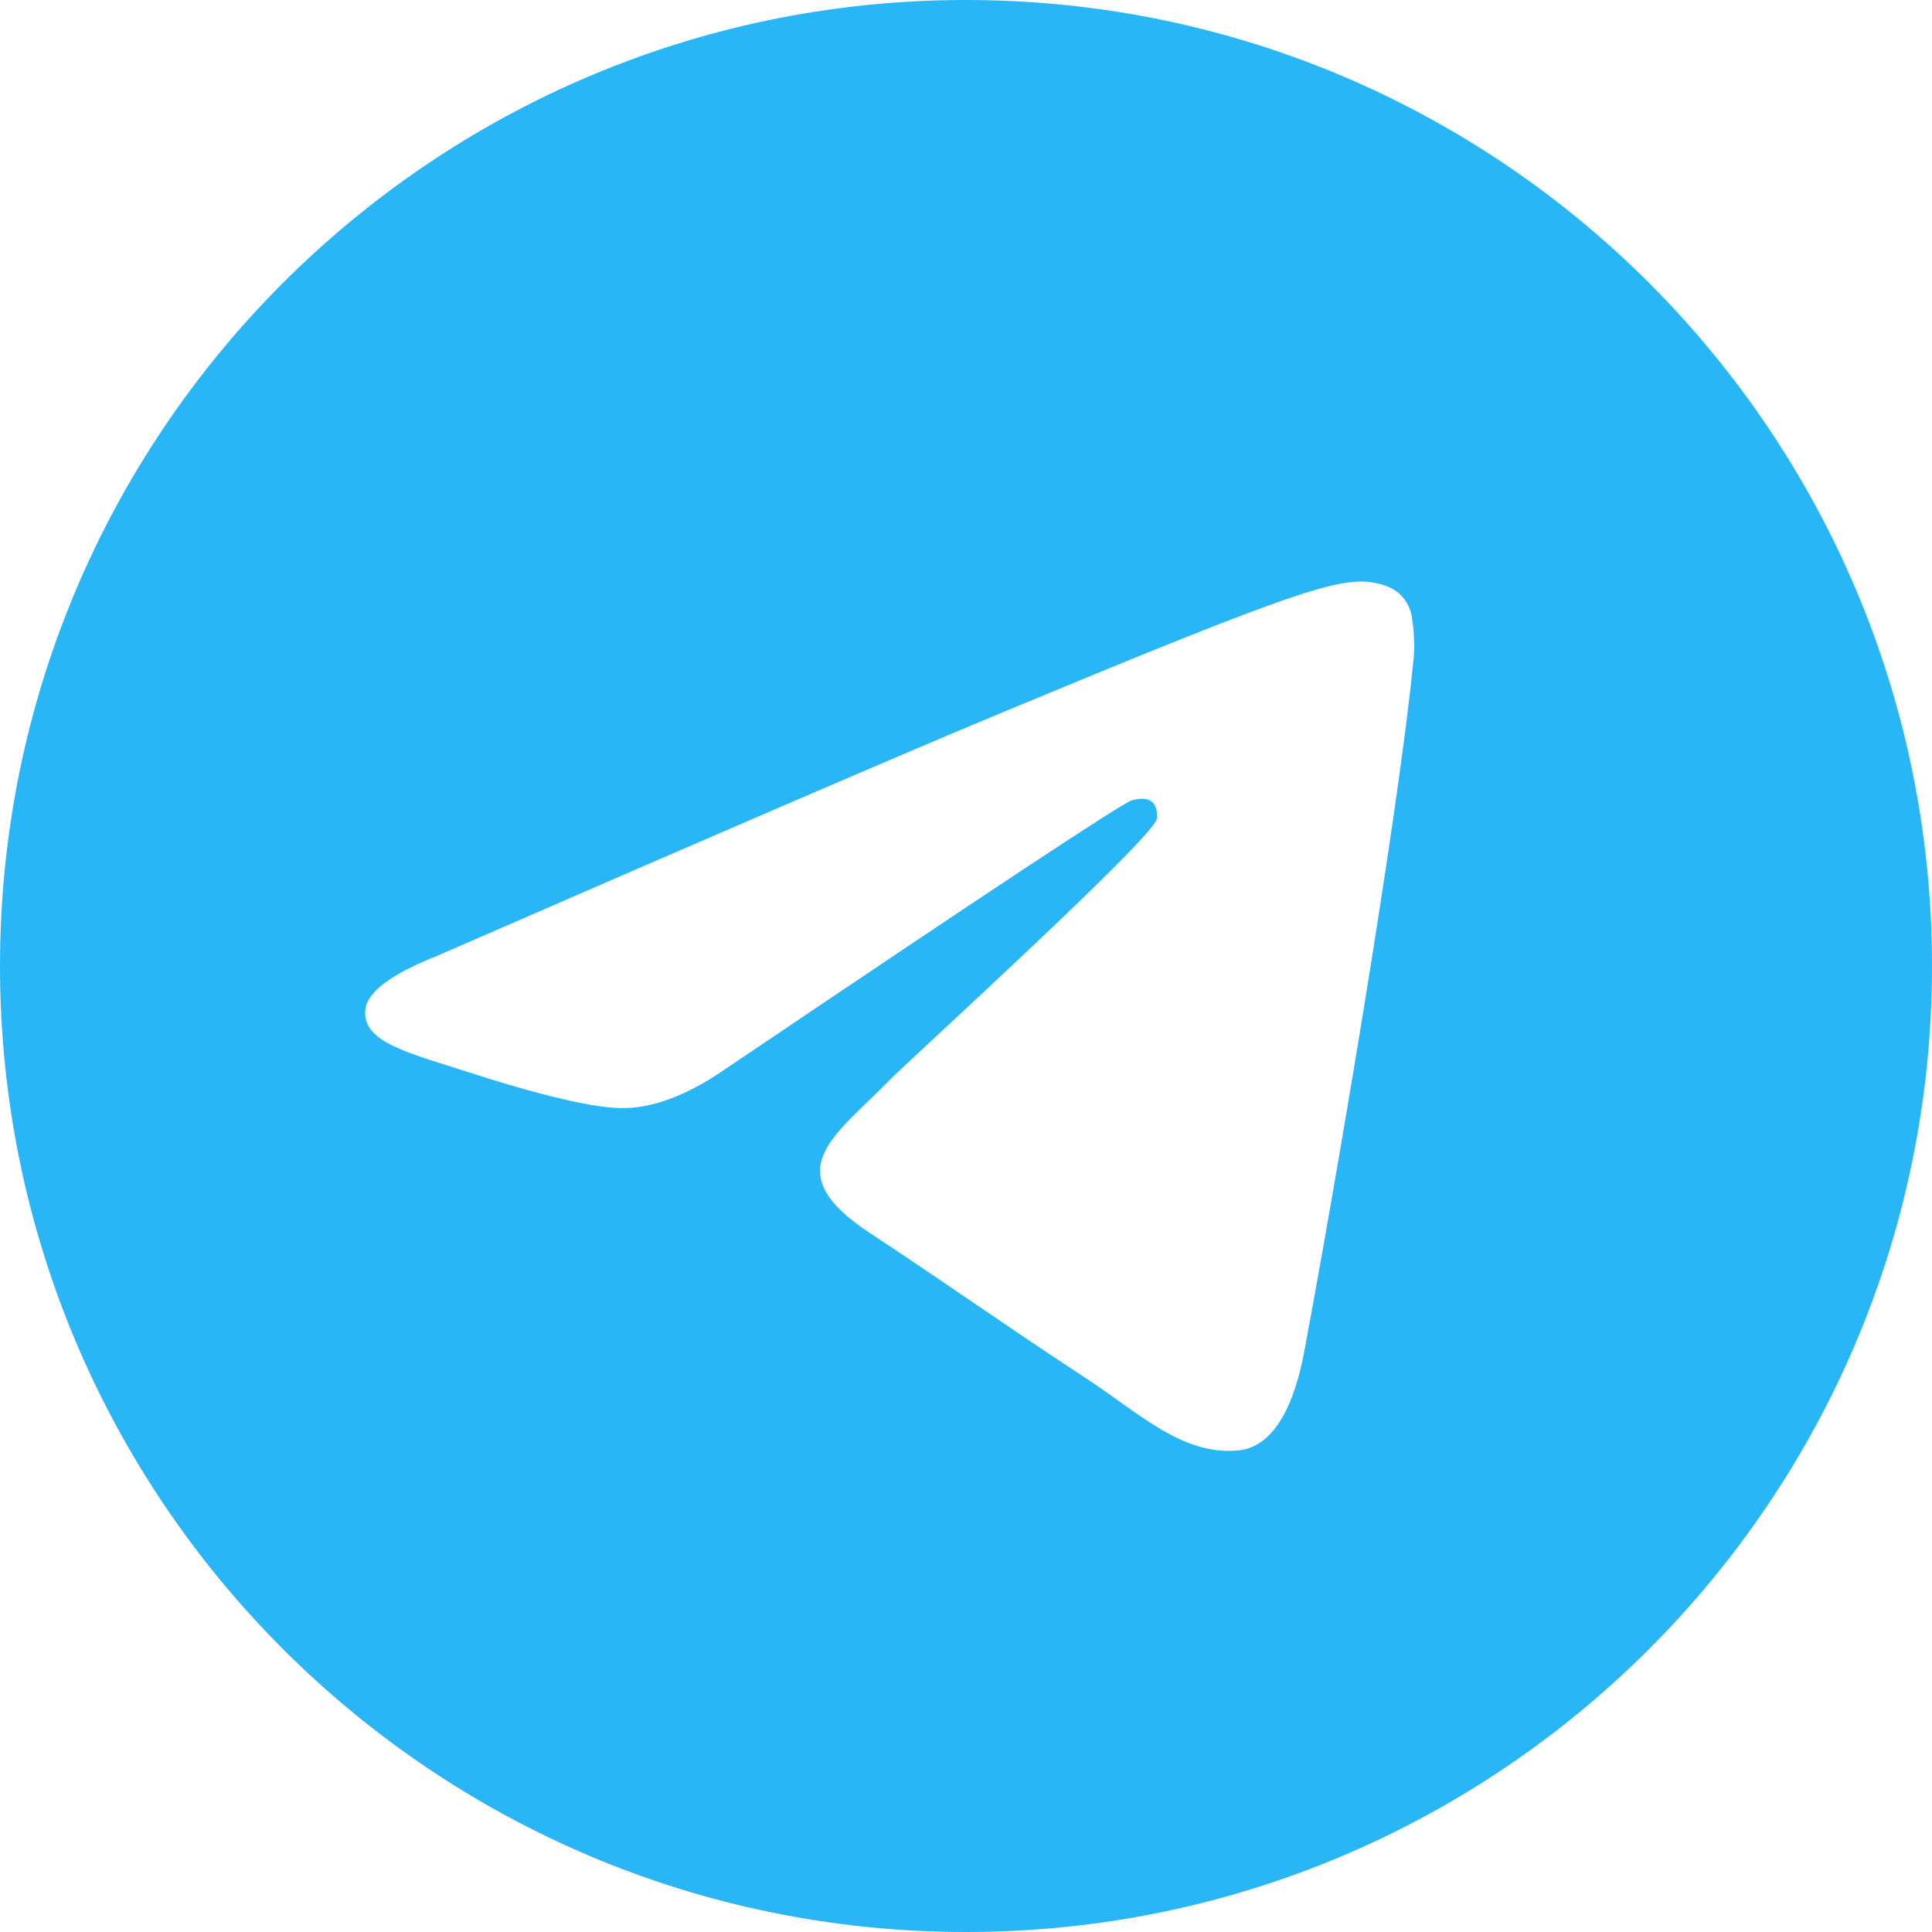
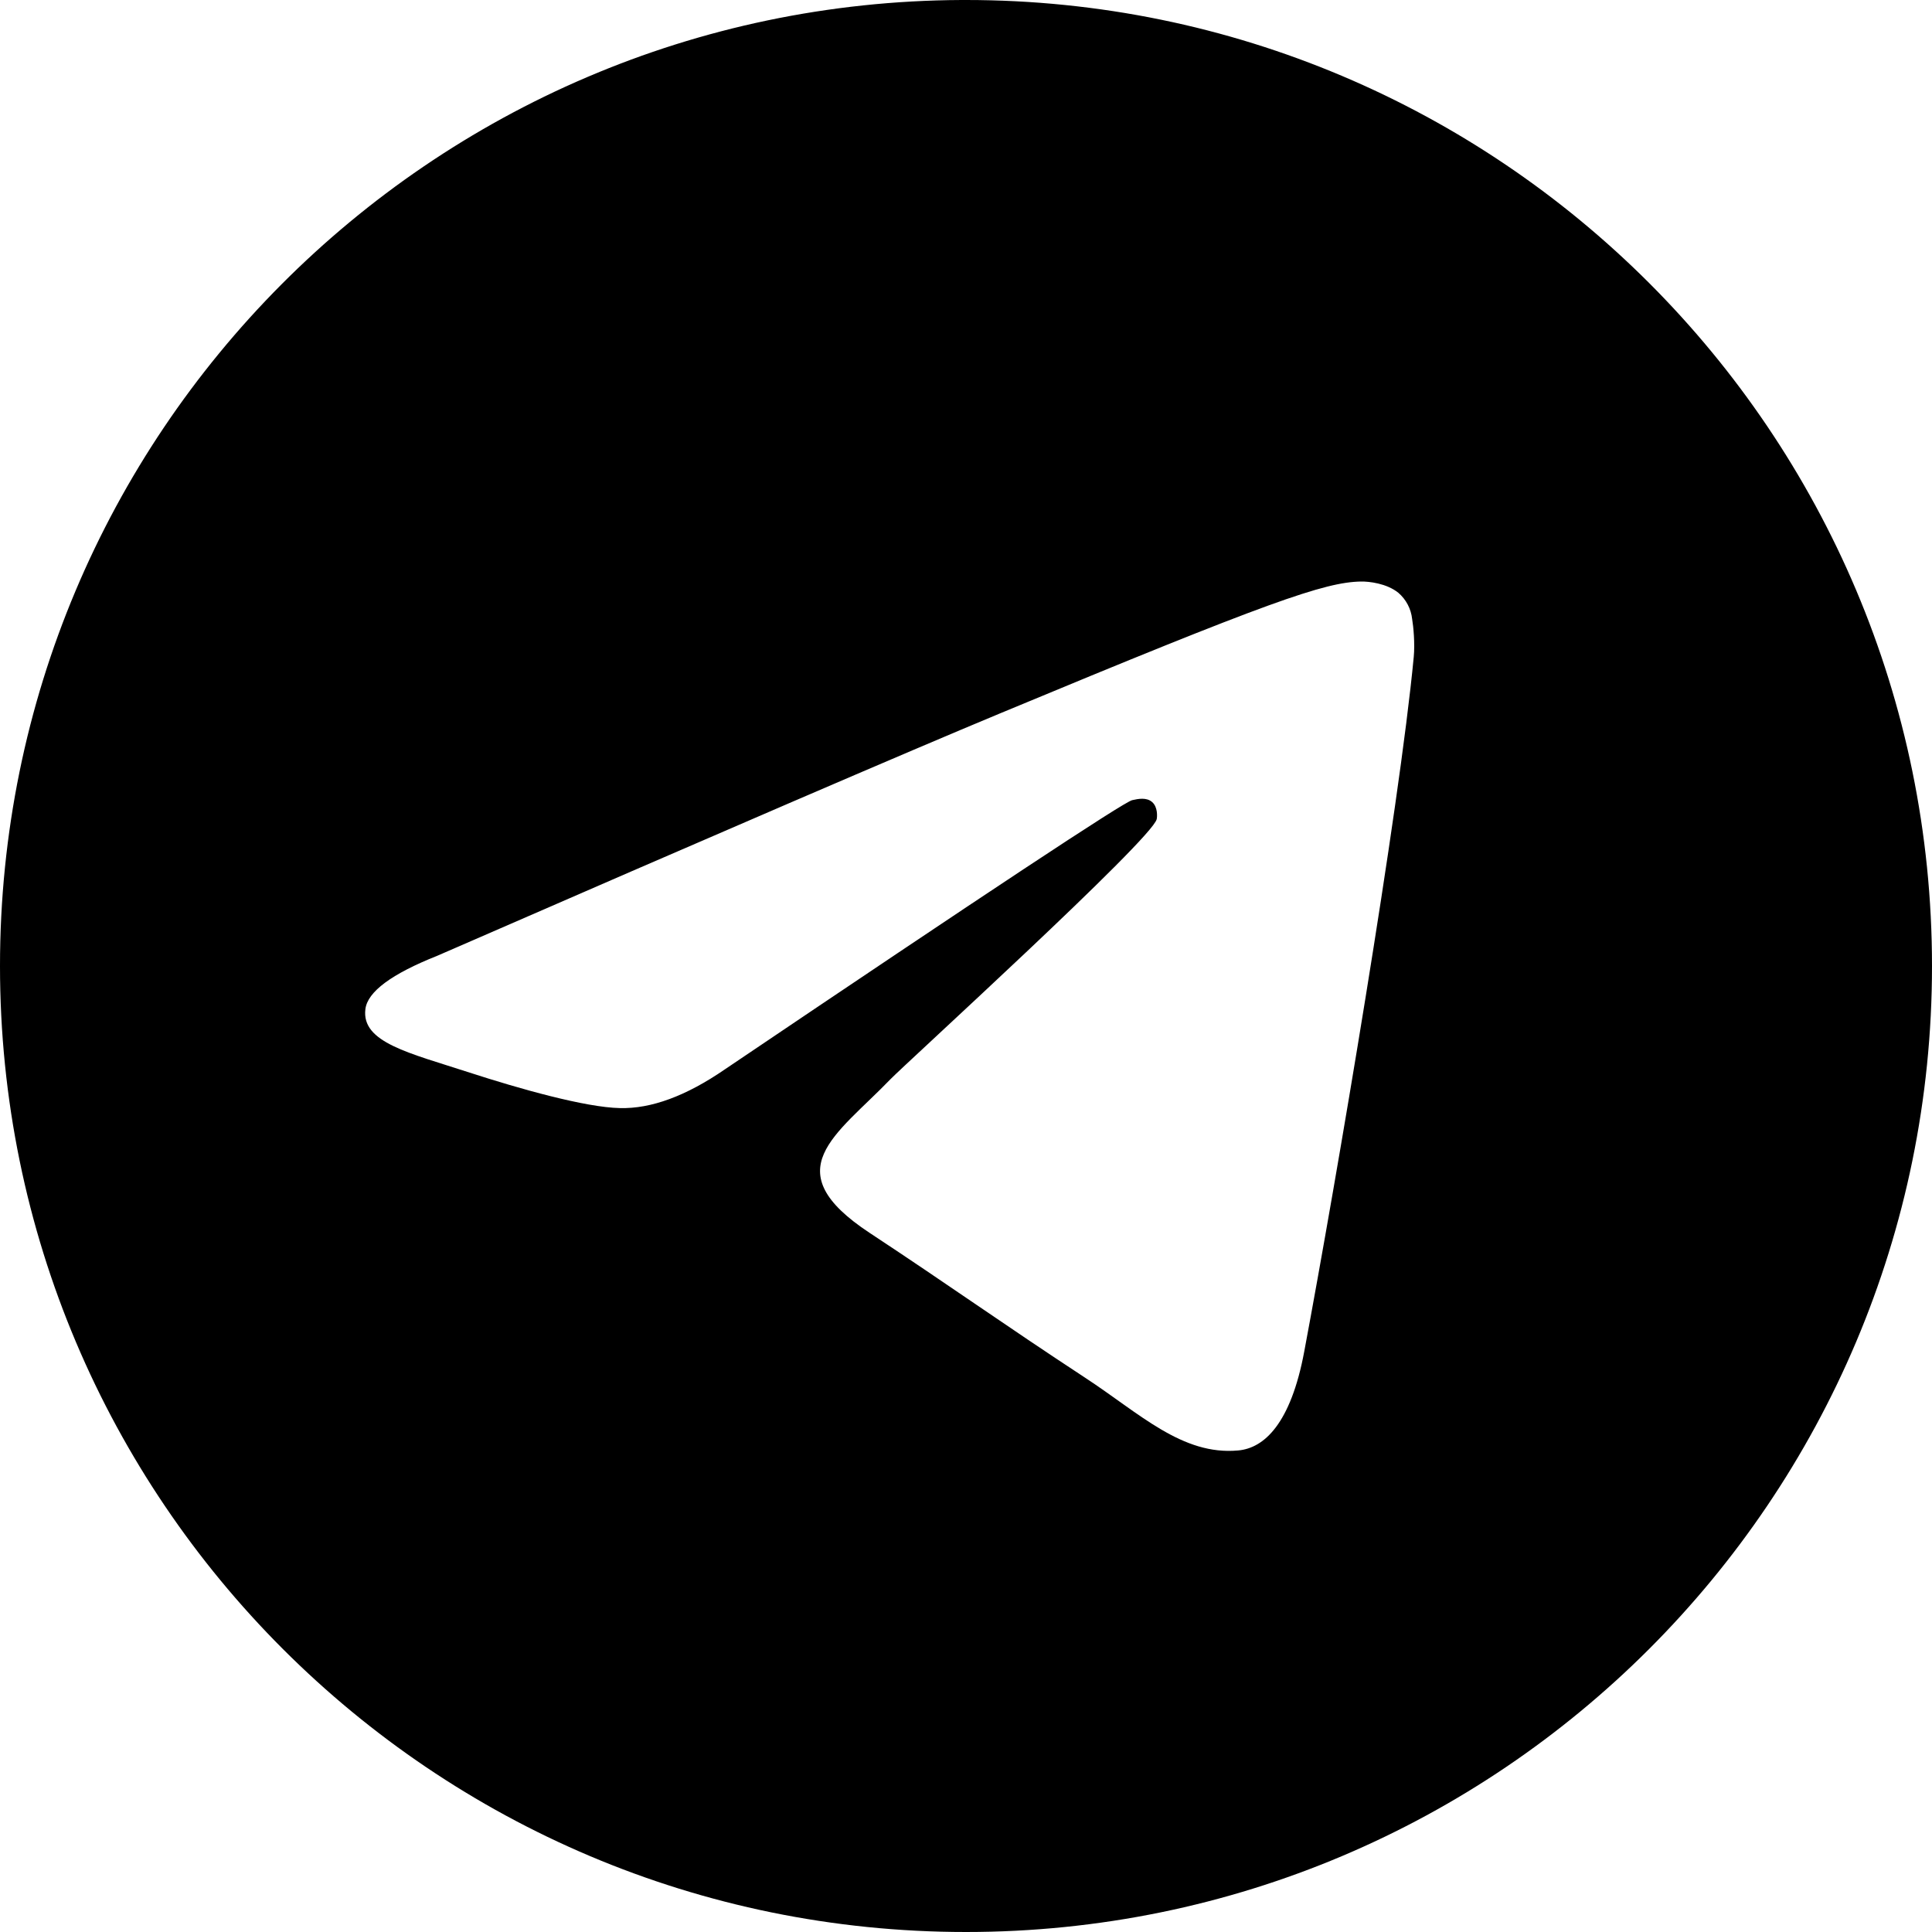
<svg xmlns="http://www.w3.org/2000/svg" width="1em" height="1em" viewBox="0 0 24 24">
-   <path fill="#29B6F6" d="M11.944 0A12 12 0 0 0 0 12a12 12 0 0 0 12 12a12 12 0 0 0 12-12A12 12 0 0 0 12 0zm4.962 7.224c.1-.002.321.023.465.14a.5.5 0 0 1 .171.325c.016.093.036.306.02.472c-.18 1.898-.962 6.502-1.36 8.627c-.168.9-.499 1.201-.82 1.23c-.696.065-1.225-.46-1.9-.902c-1.056-.693-1.653-1.124-2.678-1.8c-1.185-.78-.417-1.21.258-1.91c.177-.184 3.247-2.977 3.307-3.23c.007-.032.014-.15-.056-.212s-.174-.041-.249-.024q-.159.037-5.061 3.345q-.72.495-1.302.48c-.428-.008-1.252-.241-1.865-.44c-.752-.245-1.349-.374-1.297-.789q.04-.324.893-.663q5.247-2.286 6.998-3.014c3.332-1.386 4.025-1.627 4.476-1.635" />
+   <path fill="currentColor" d="M11.944 0A12 12 0 0 0 0 12a12 12 0 0 0 12 12a12 12 0 0 0 12-12A12 12 0 0 0 12 0zm4.962 7.224c.1-.002.321.023.465.14a.5.5 0 0 1 .171.325c.016.093.036.306.02.472c-.18 1.898-.962 6.502-1.36 8.627c-.168.9-.499 1.201-.82 1.23c-.696.065-1.225-.46-1.9-.902c-1.056-.693-1.653-1.124-2.678-1.8c-1.185-.78-.417-1.21.258-1.91c.177-.184 3.247-2.977 3.307-3.23c.007-.032.014-.15-.056-.212s-.174-.041-.249-.024q-.159.037-5.061 3.345q-.72.495-1.302.48c-.428-.008-1.252-.241-1.865-.44c-.752-.245-1.349-.374-1.297-.789q.04-.324.893-.663q5.247-2.286 6.998-3.014c3.332-1.386 4.025-1.627 4.476-1.635" />
</svg>
